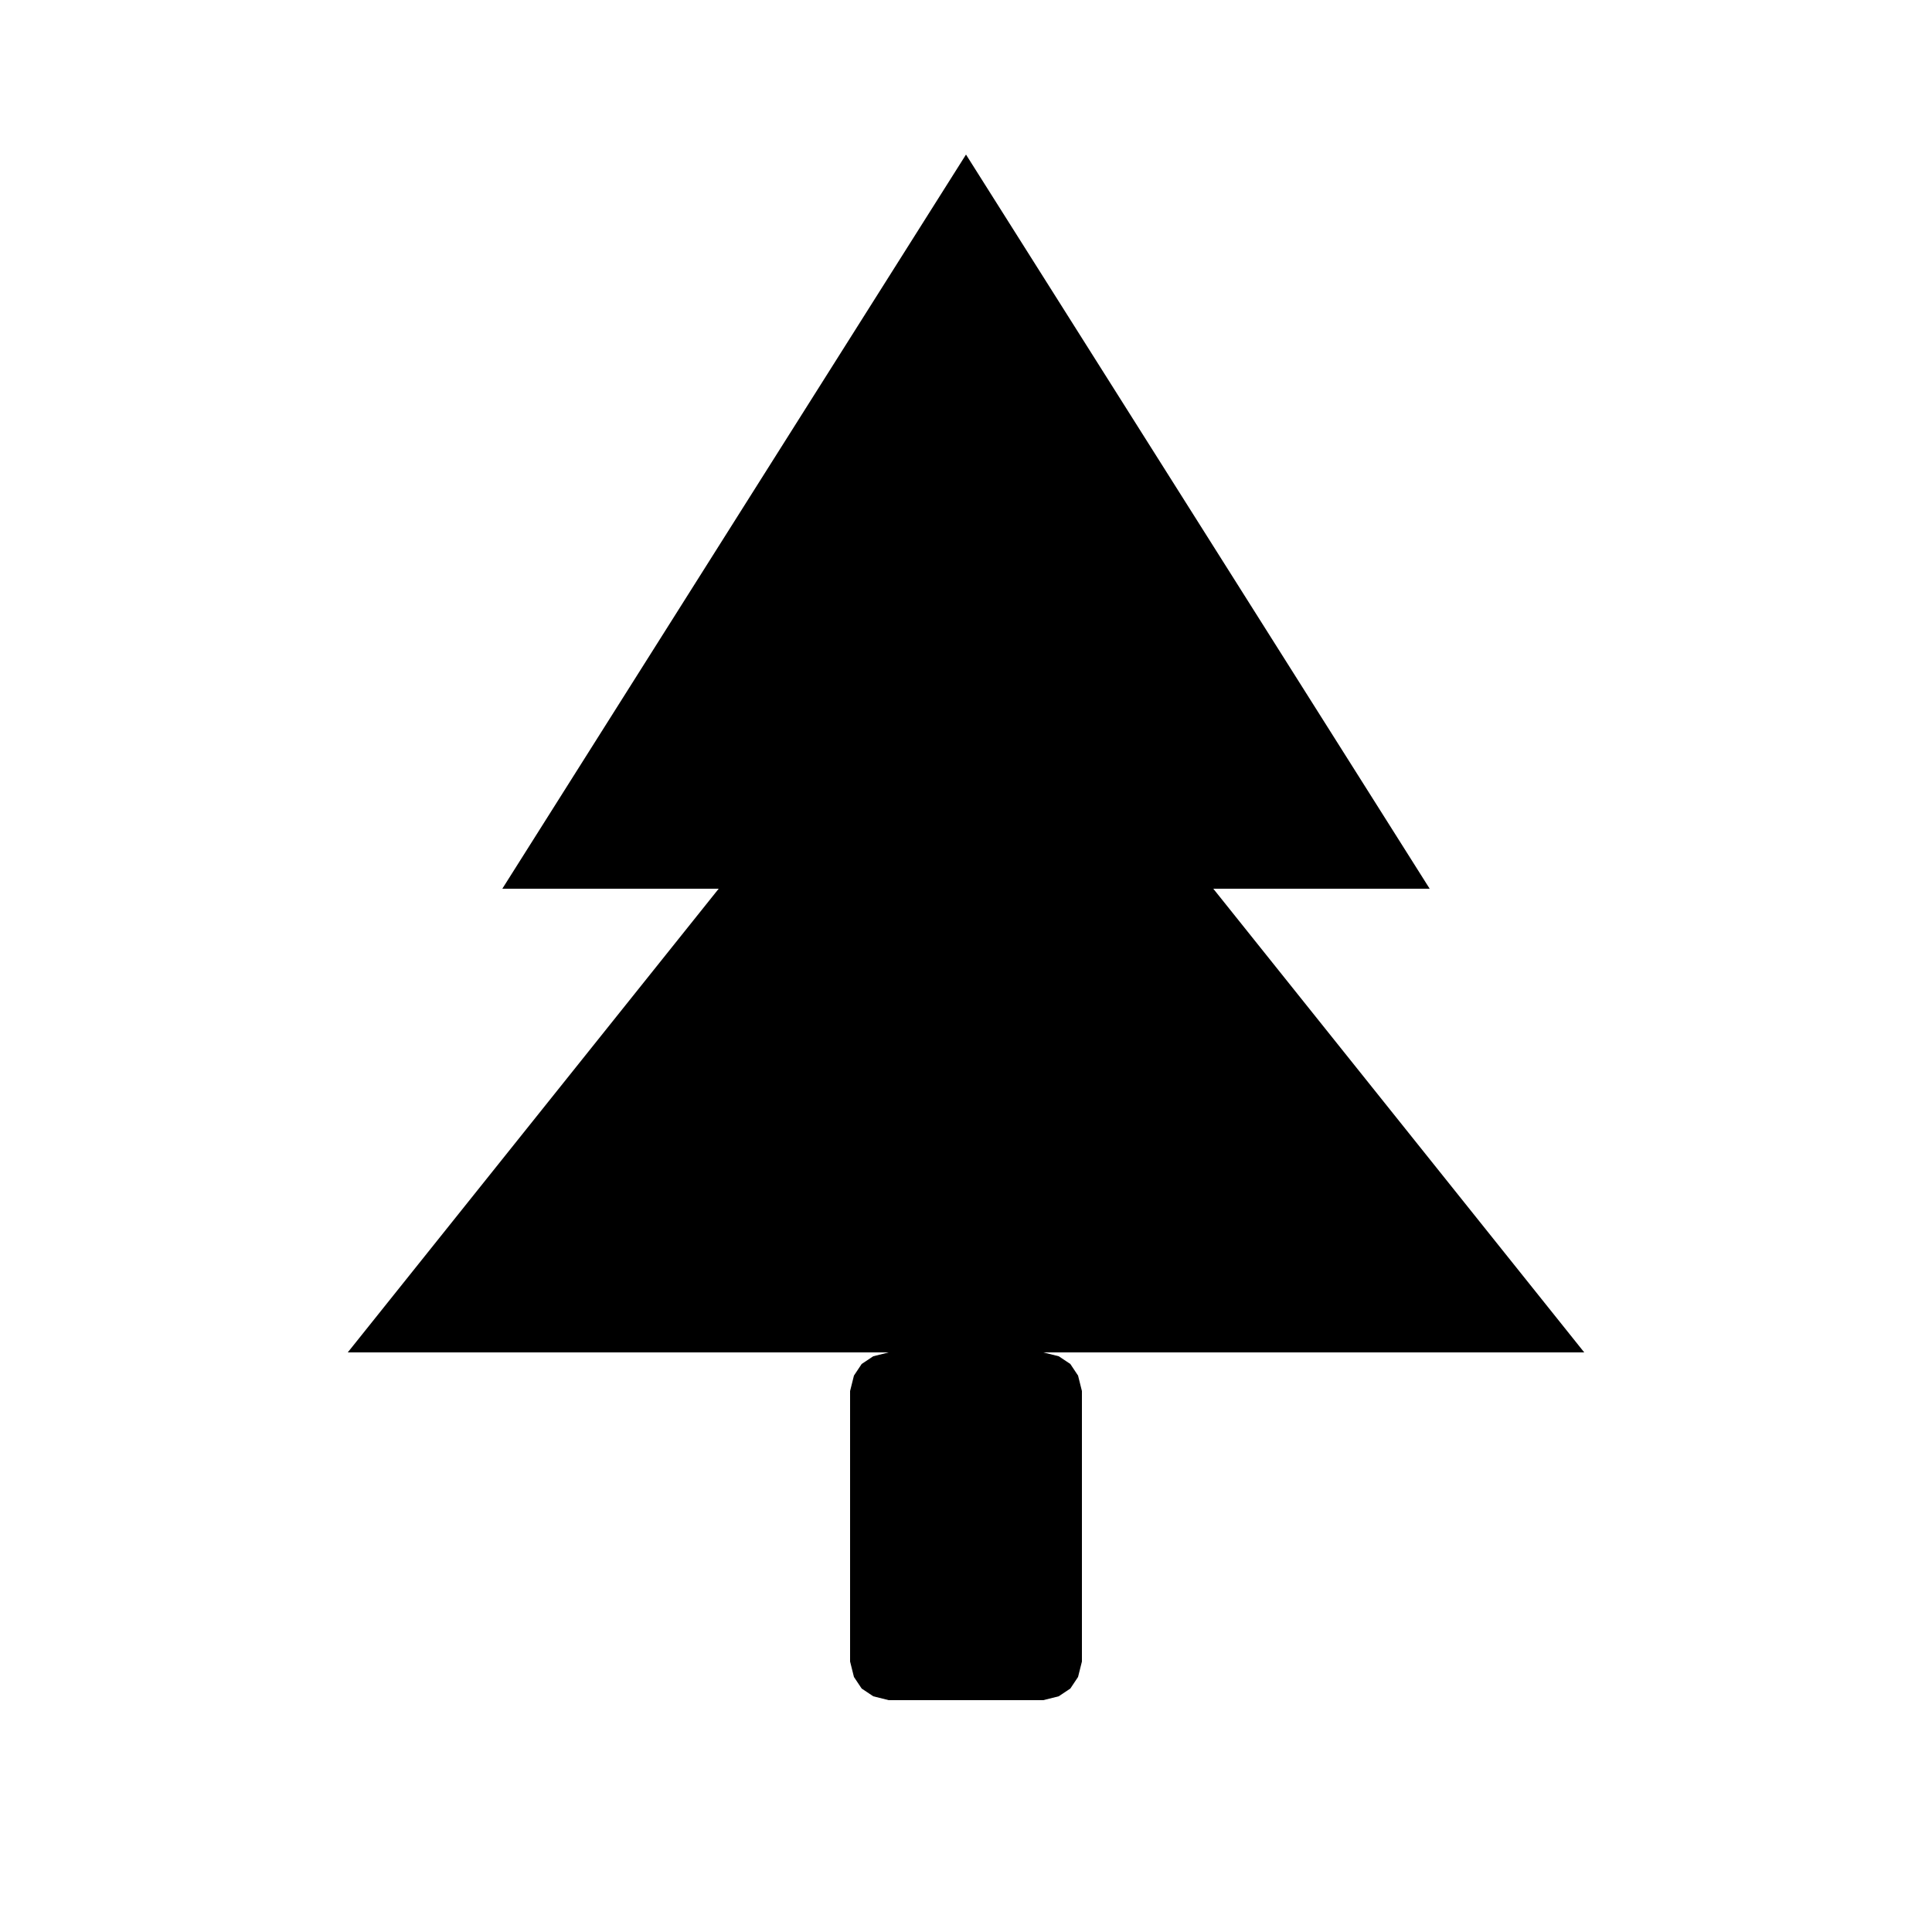
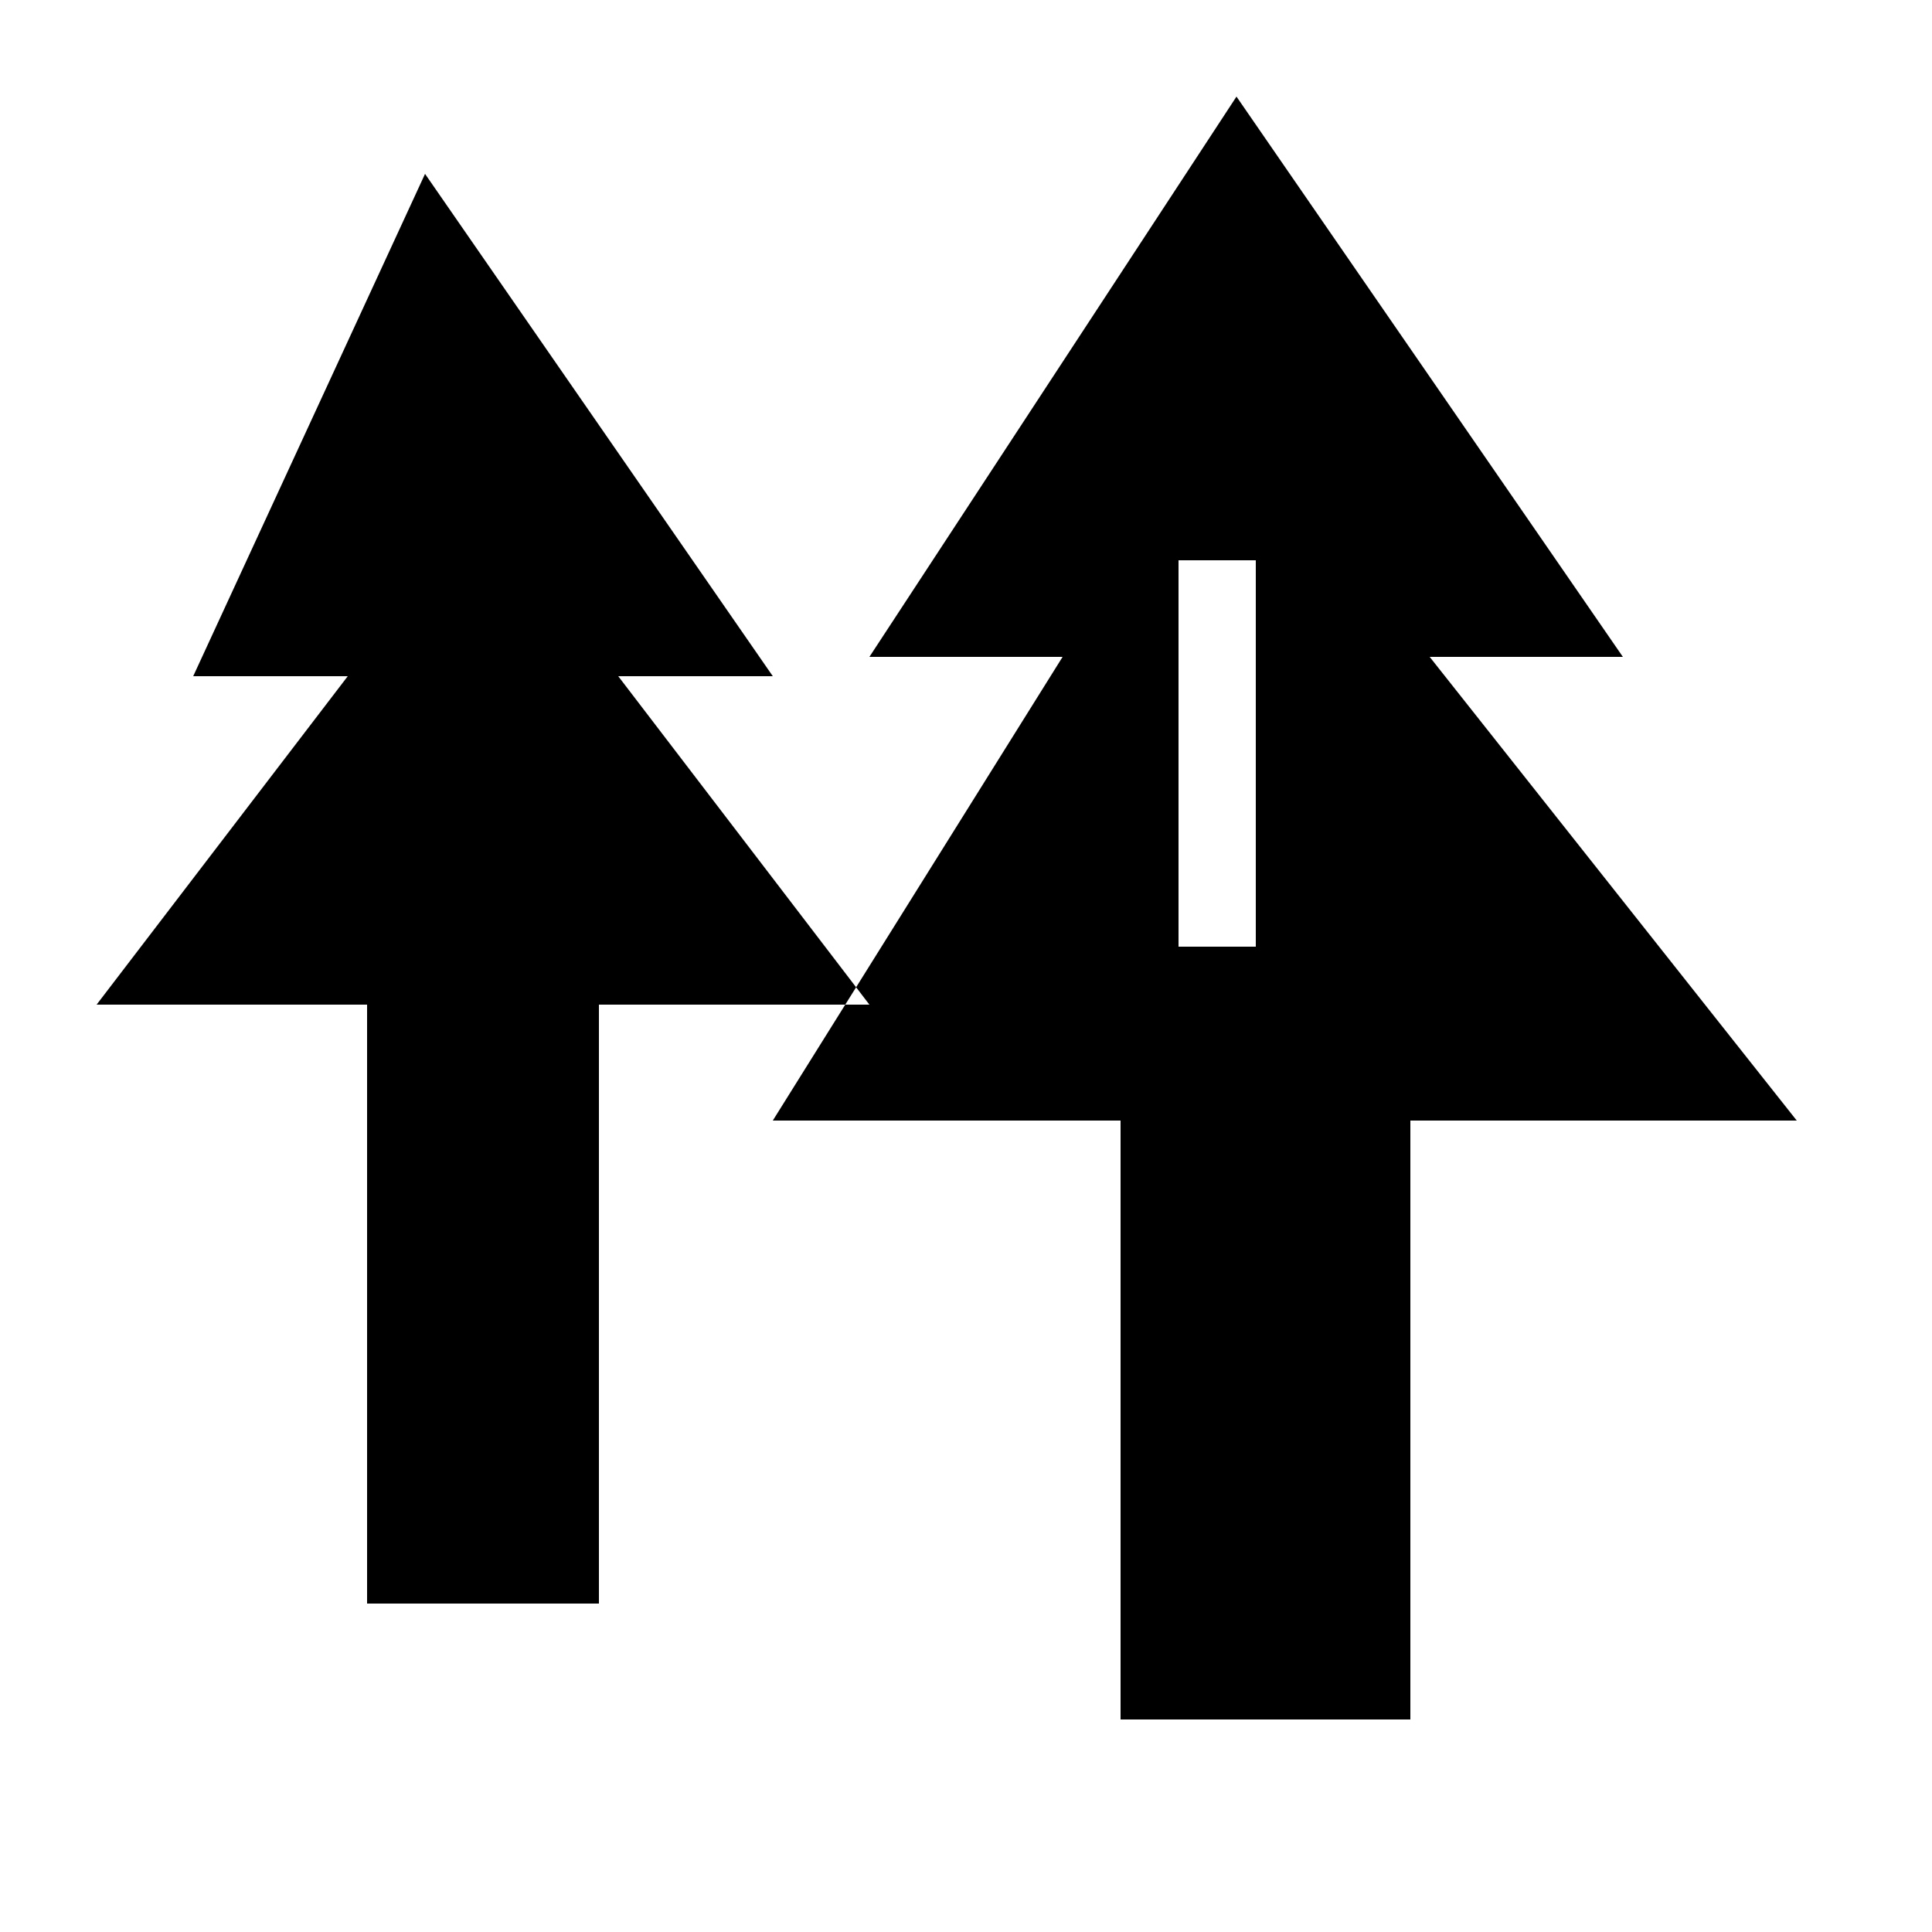
<svg xmlns="http://www.w3.org/2000/svg" viewBox="0 0 100 100" fill="currentColor">
-   <path d="M50 8L74 46L26 46ZM50 30L82 70L18 70ZM44 72L44.2 71.2L44.6 70.6L45.2 70.2L46 70L54 70L54.8 70.2L55.4 70.6L55.8 71.2L56 72L56 86L55.8 86.8L55.4 87.4L54.8 87.8L54 88L46 88L45.2 87.8L44.6 87.4L44.2 86.8L44 86Z" />
+   <path fill-rule="evenodd" d="M22 9L40 35L32 35L45 52L31 52L31 83L19 83L19 52L5 52L18 35L10 35ZM64 5L84 34L74 34L93 58L73 58L73 89L58 89L58 58L40 58L55 34L45 34ZM61 29L65 29L65 49L61 49Z" />
</svg>
